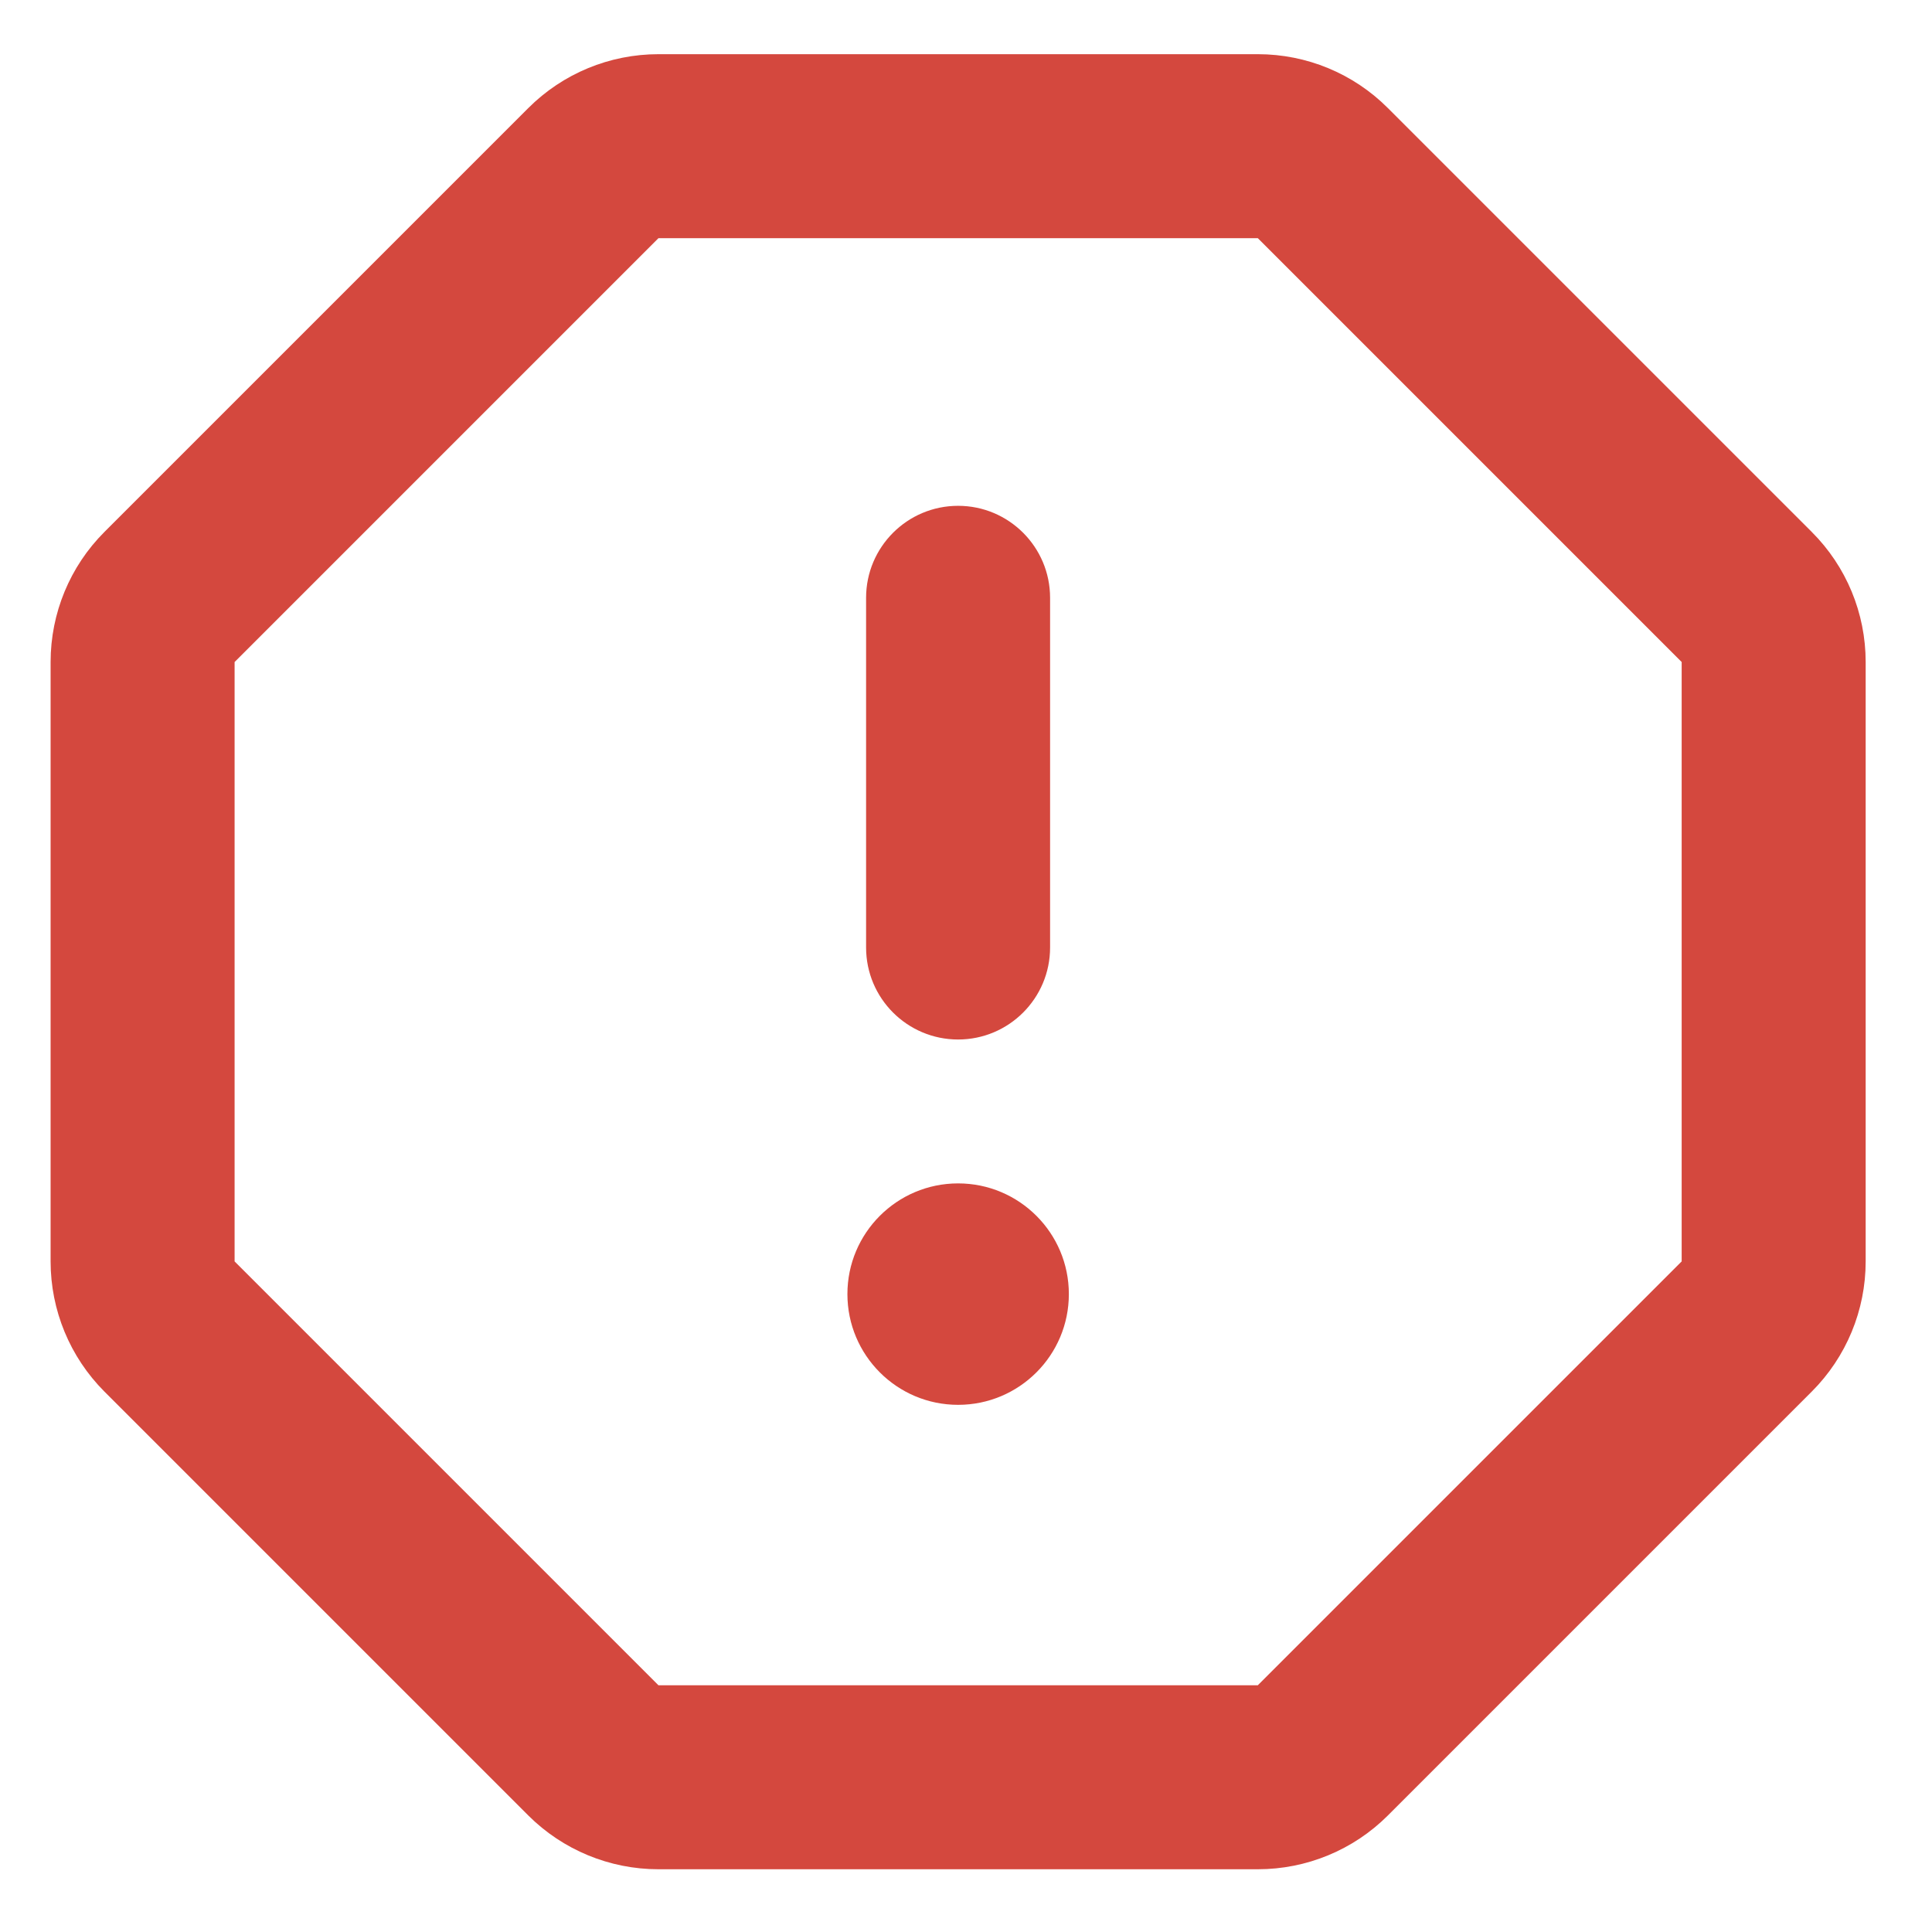
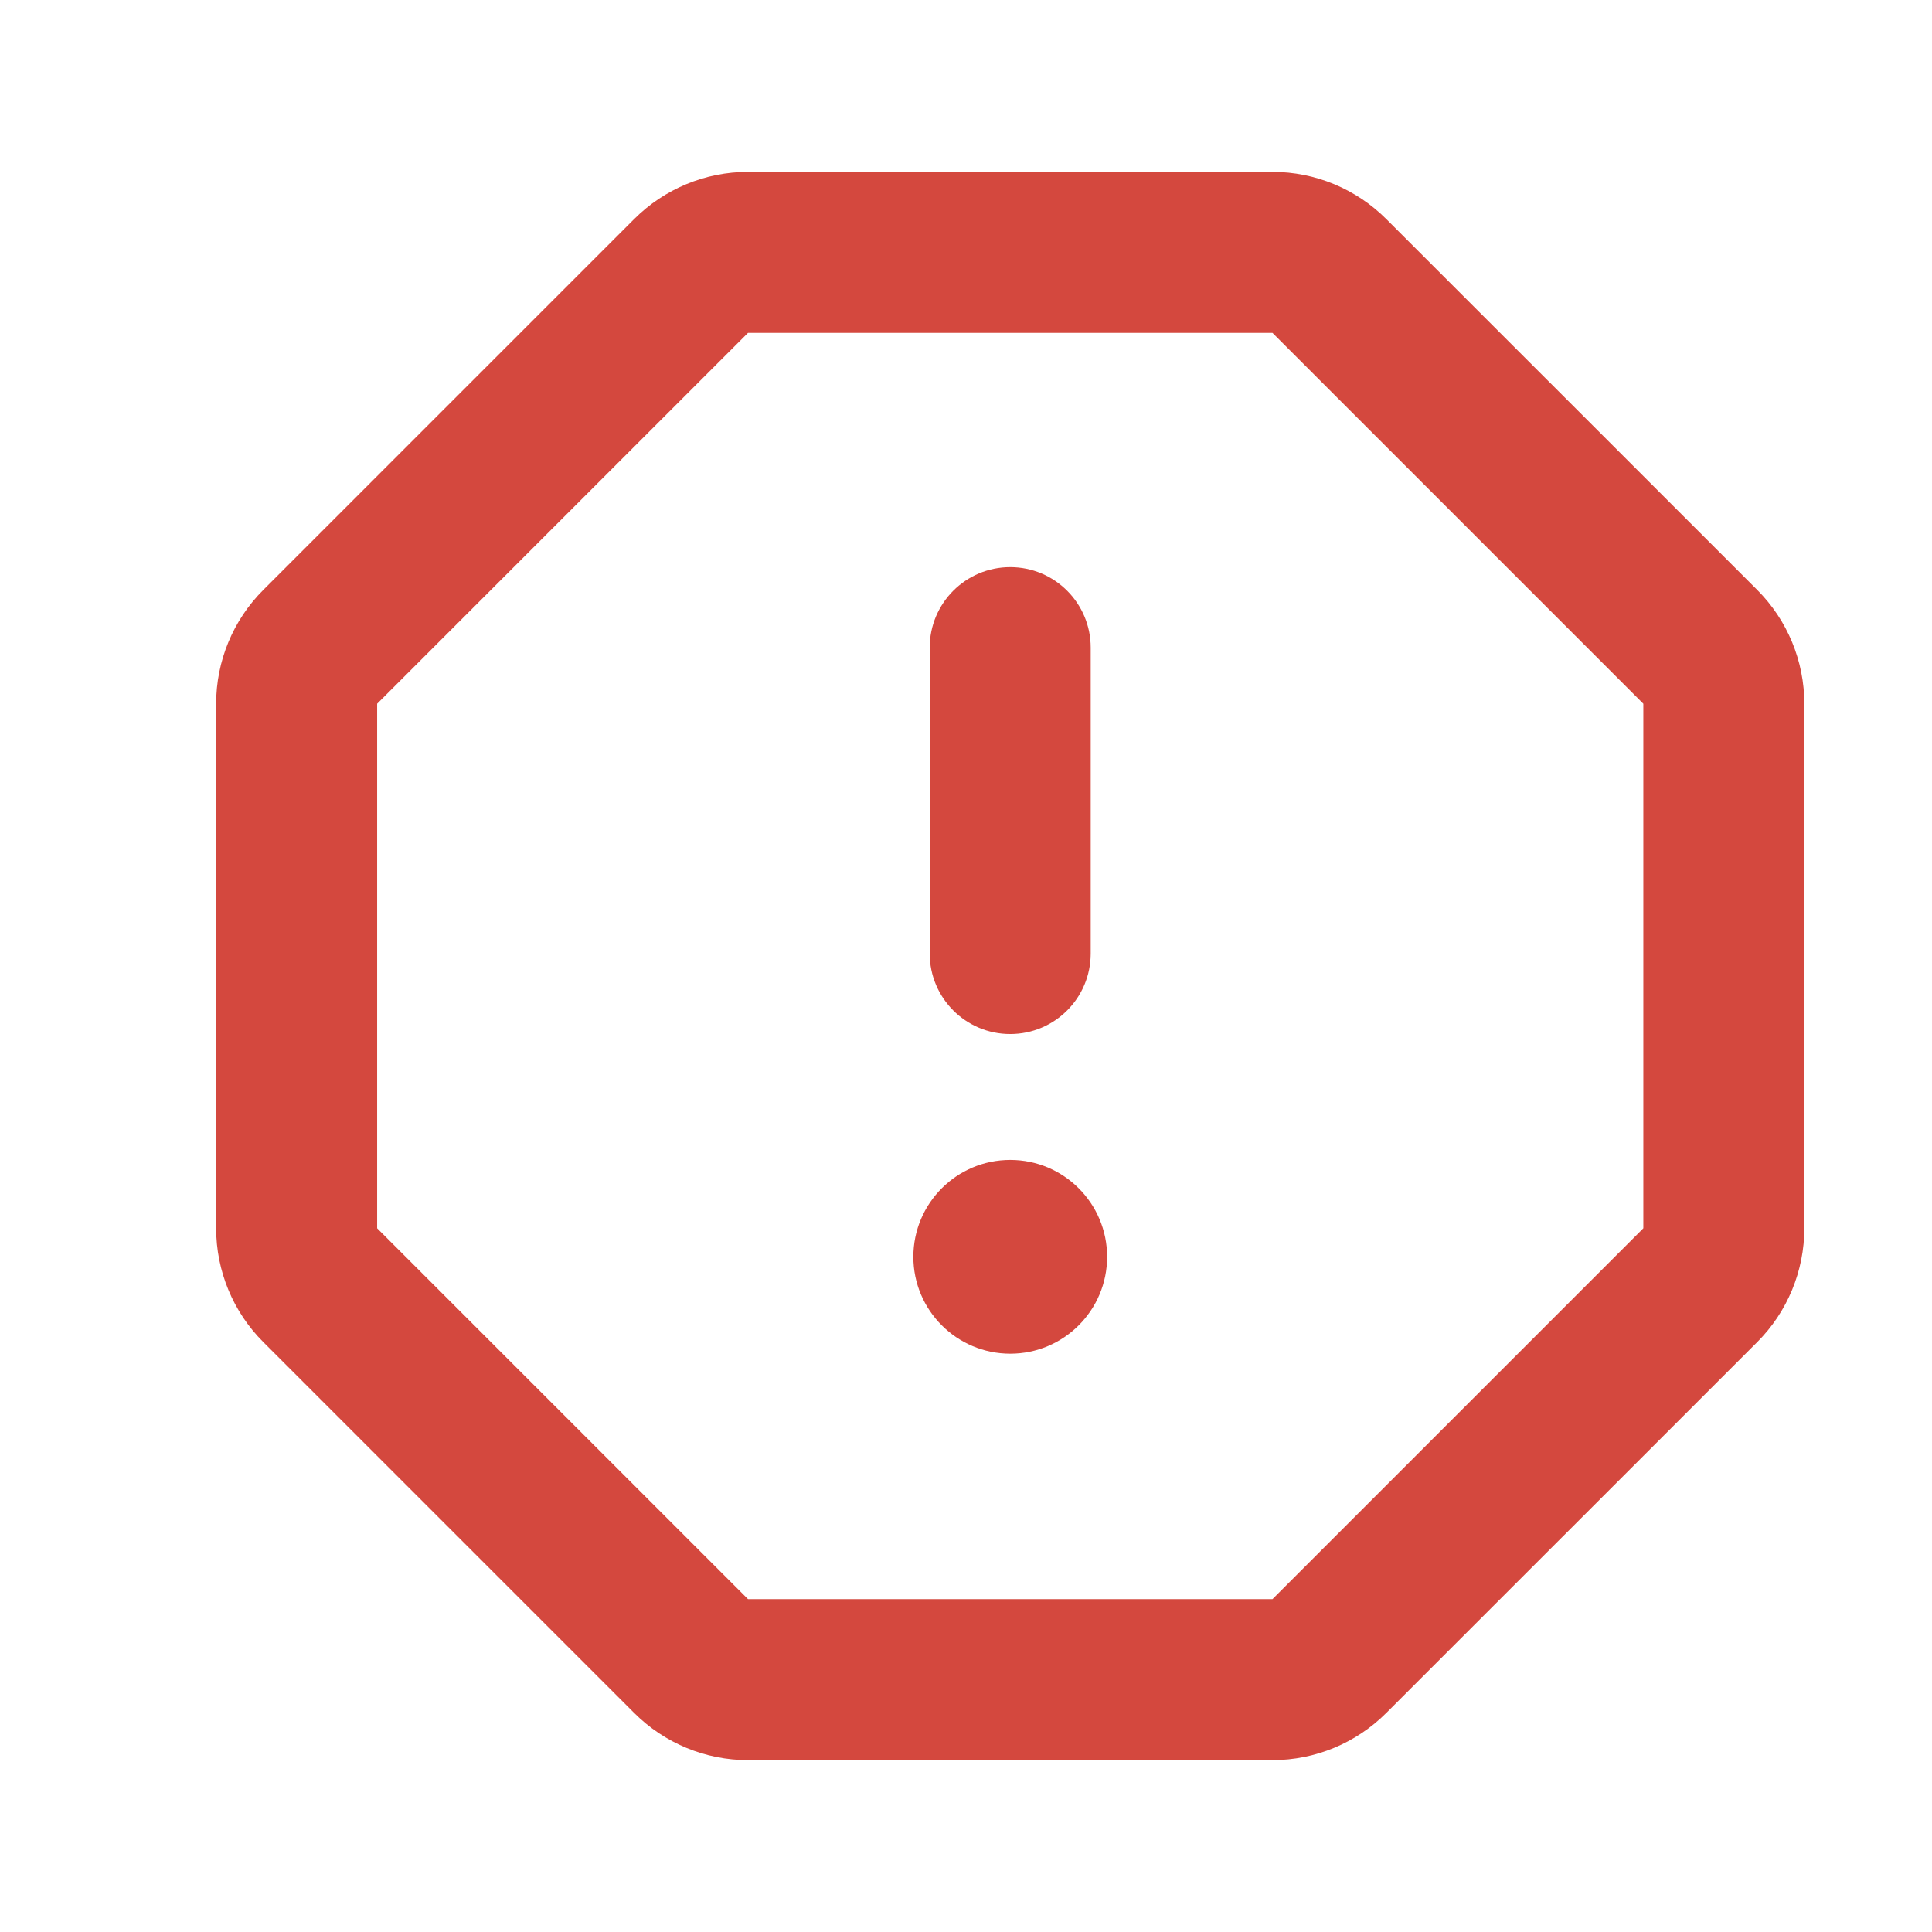
- <svg xmlns="http://www.w3.org/2000/svg" width="21" height="21" viewBox="0 0 21 21" fill="none">
-   <path fill-rule="evenodd" clip-rule="evenodd" d="M13.672 2.589H7.157L2.55 7.196V13.711L7.157 18.318H13.672L18.279 13.711V7.196L13.672 2.589ZM7.157 0.589C6.626 0.589 6.118 0.799 5.742 1.175L1.135 5.782C0.76 6.157 0.55 6.665 0.55 7.196V13.711C0.55 14.242 0.76 14.75 1.135 15.126L5.742 19.733C6.118 20.108 6.626 20.318 7.157 20.318H13.672C14.203 20.318 14.711 20.108 15.086 19.733L19.693 15.126C20.069 14.75 20.279 14.242 20.279 13.711V7.196C20.279 6.665 20.069 6.157 19.693 5.782L15.086 1.175C14.711 0.799 14.203 0.589 13.672 0.589H7.157Z" fill="#D4483E" />
-   <path d="M11.618 14.066C11.618 14.731 11.079 15.27 10.414 15.27C9.75 15.27 9.211 14.731 9.211 14.066C9.211 13.402 9.75 12.863 10.414 12.863C11.079 12.863 11.618 13.402 11.618 14.066Z" fill="#D4483E" />
-   <path fill-rule="evenodd" clip-rule="evenodd" d="M10.414 11.299C9.862 11.299 9.414 10.851 9.414 10.299V6.498C9.414 5.946 9.862 5.498 10.414 5.498C10.966 5.498 11.414 5.946 11.414 6.498V10.299C11.414 10.851 10.966 11.299 10.414 11.299Z" fill="#D4483E" />
+ <svg xmlns="http://www.w3.org/2000/svg" width="24" height="24" viewBox="0 0 24 24" fill="none">
+   <path fill-rule="evenodd" clip-rule="evenodd" d="M15.807 4.135H9.292L4.685 8.742V15.258L9.292 19.865H15.807L20.414 15.258V8.742L15.807 4.135ZM9.292 2.135C8.761 2.135 8.253 2.346 7.878 2.721L3.271 7.328C2.895 7.703 2.685 8.212 2.685 8.742V15.258C2.685 15.788 2.895 16.297 3.271 16.672L7.878 21.279C8.253 21.654 8.761 21.865 9.292 21.865H15.807C16.338 21.865 16.846 21.654 17.221 21.279L21.829 16.672C22.204 16.297 22.414 15.788 22.414 15.258V8.742C22.414 8.212 22.204 7.703 21.829 7.328L17.221 2.721C16.846 2.346 16.338 2.135 15.807 2.135H9.292Z" fill="#D4483E" />
+   <path d="M13.753 15.613C13.753 16.277 13.214 16.816 12.55 16.816C11.885 16.816 11.346 16.277 11.346 15.613C11.346 14.948 11.885 14.409 12.55 14.409C13.214 14.409 13.753 14.948 13.753 15.613Z" fill="#D4483E" />
+   <path fill-rule="evenodd" clip-rule="evenodd" d="M12.549 12.845C11.997 12.845 11.549 12.397 11.549 11.845V8.045C11.549 7.493 11.997 7.045 12.549 7.045C13.102 7.045 13.549 7.493 13.549 8.045V11.845C13.549 12.397 13.102 12.845 12.549 12.845Z" fill="#D4483E" />
</svg>
